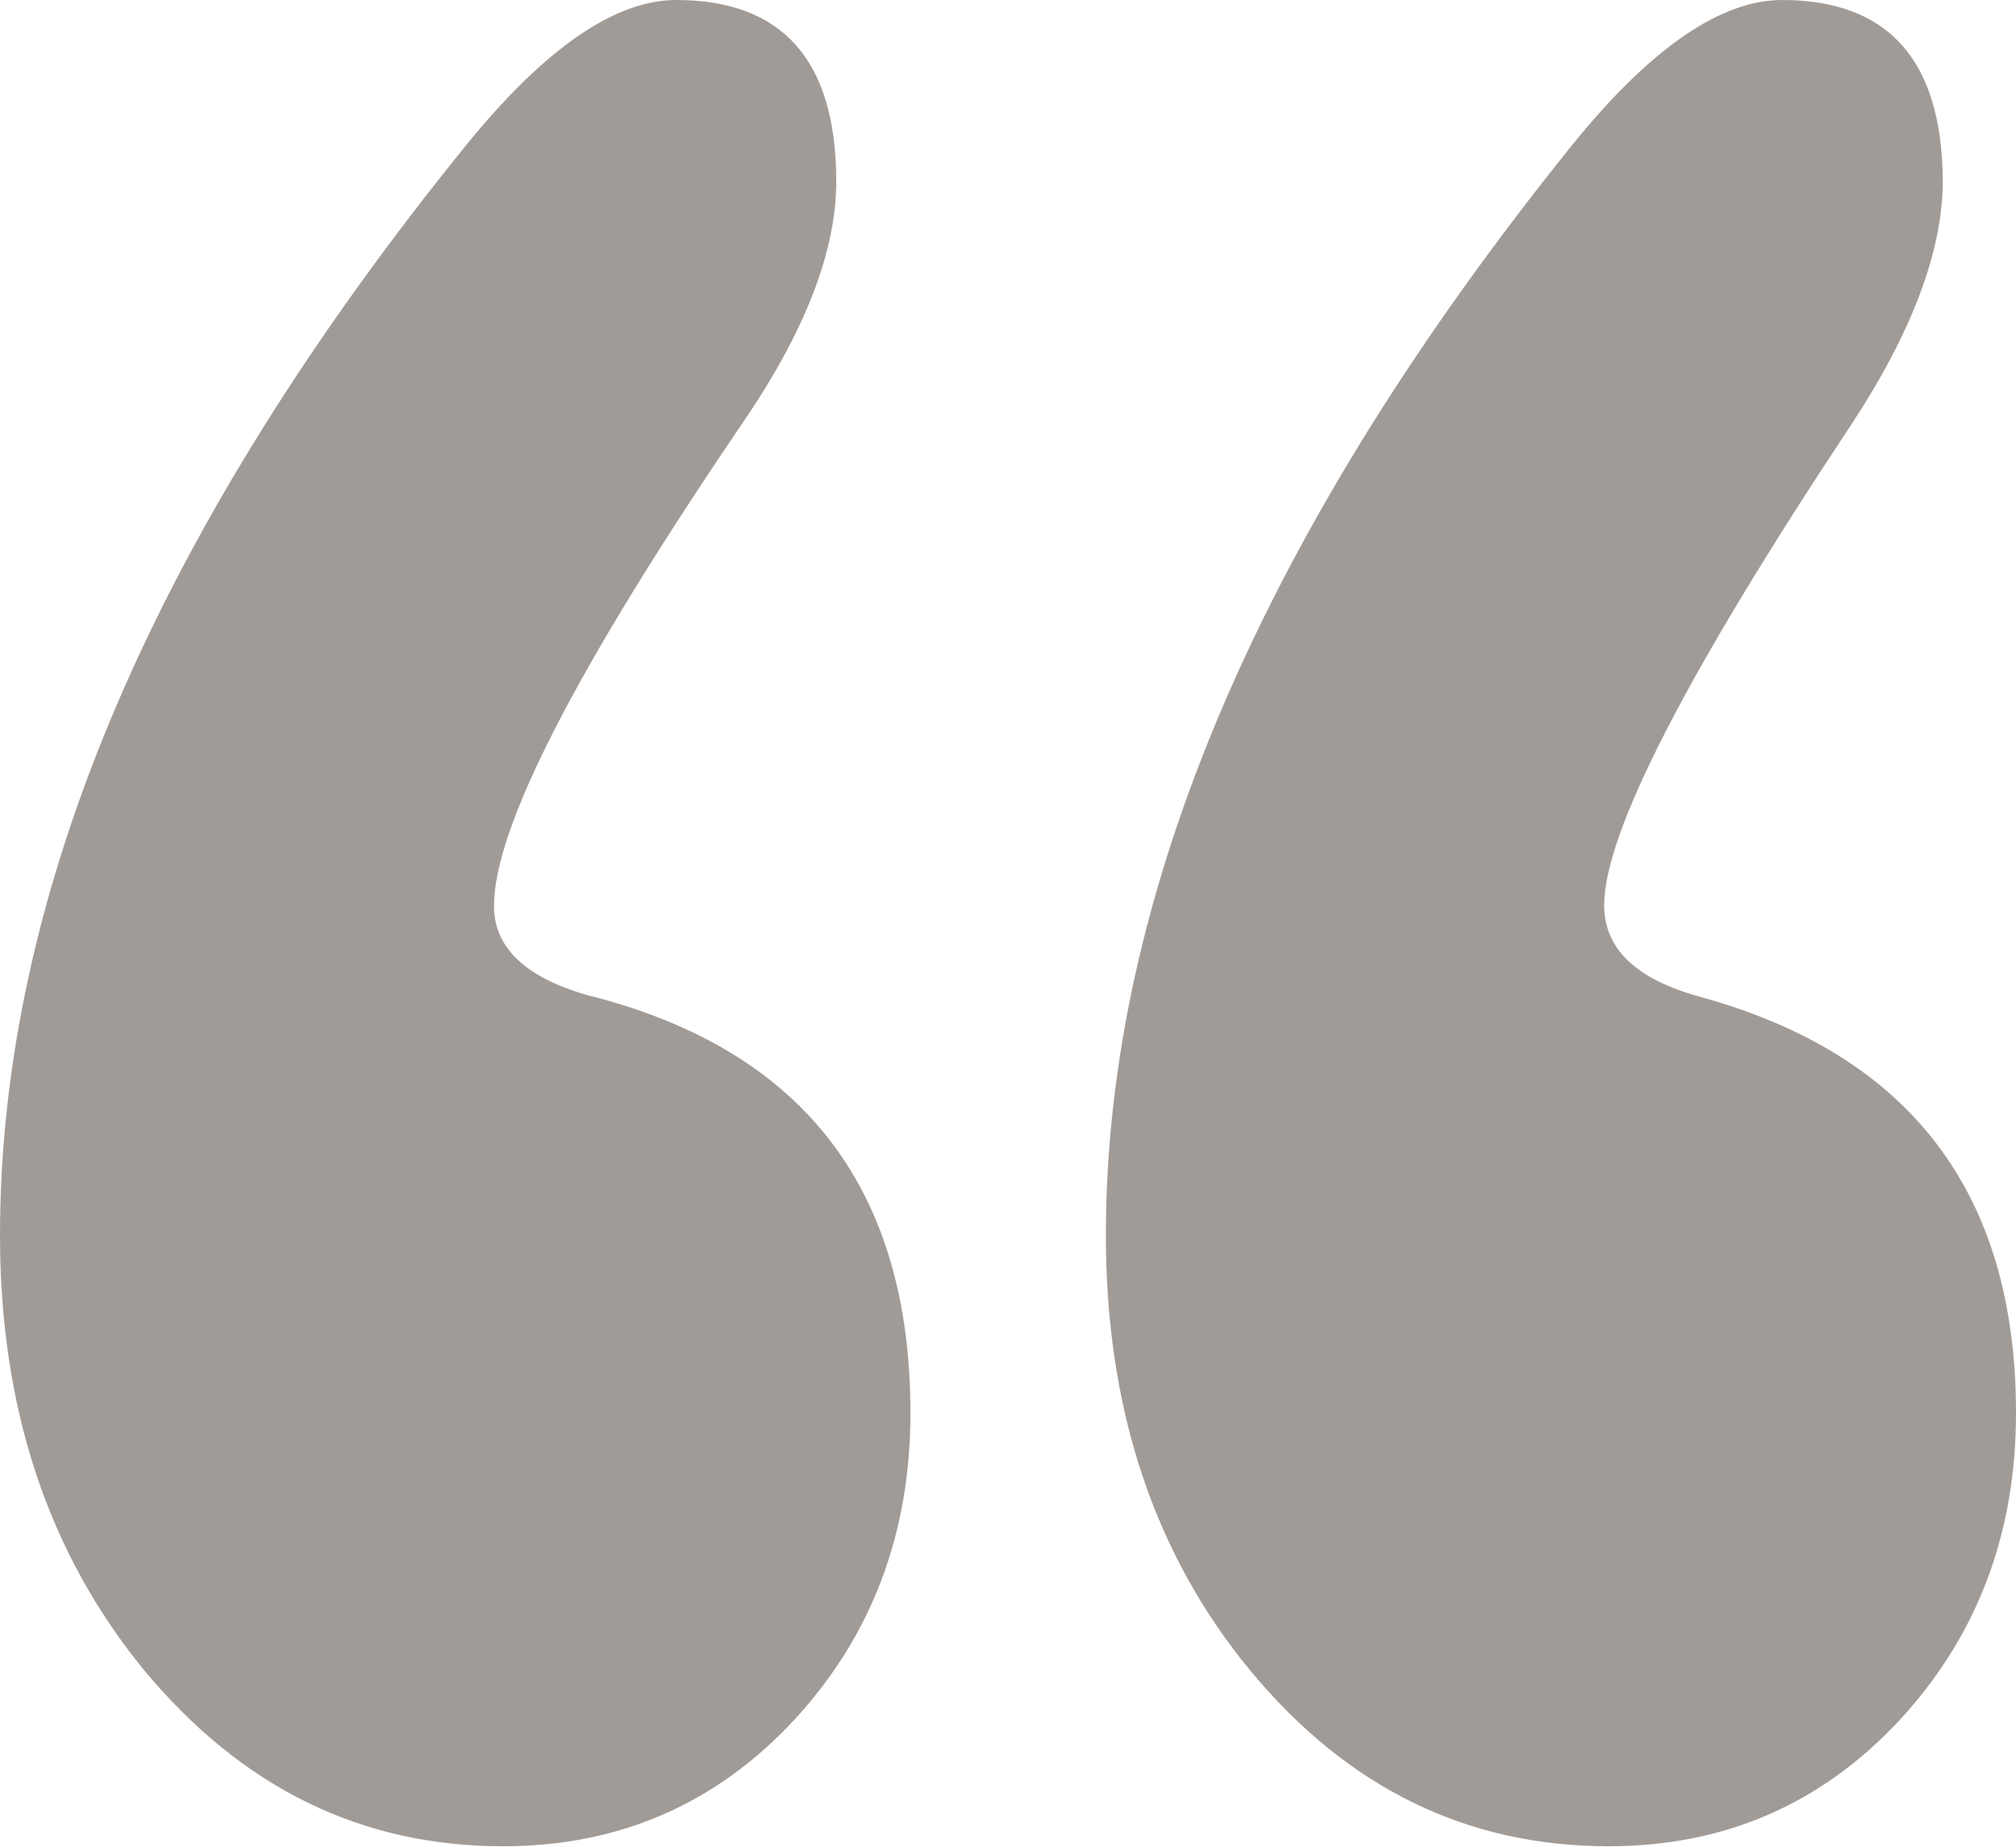
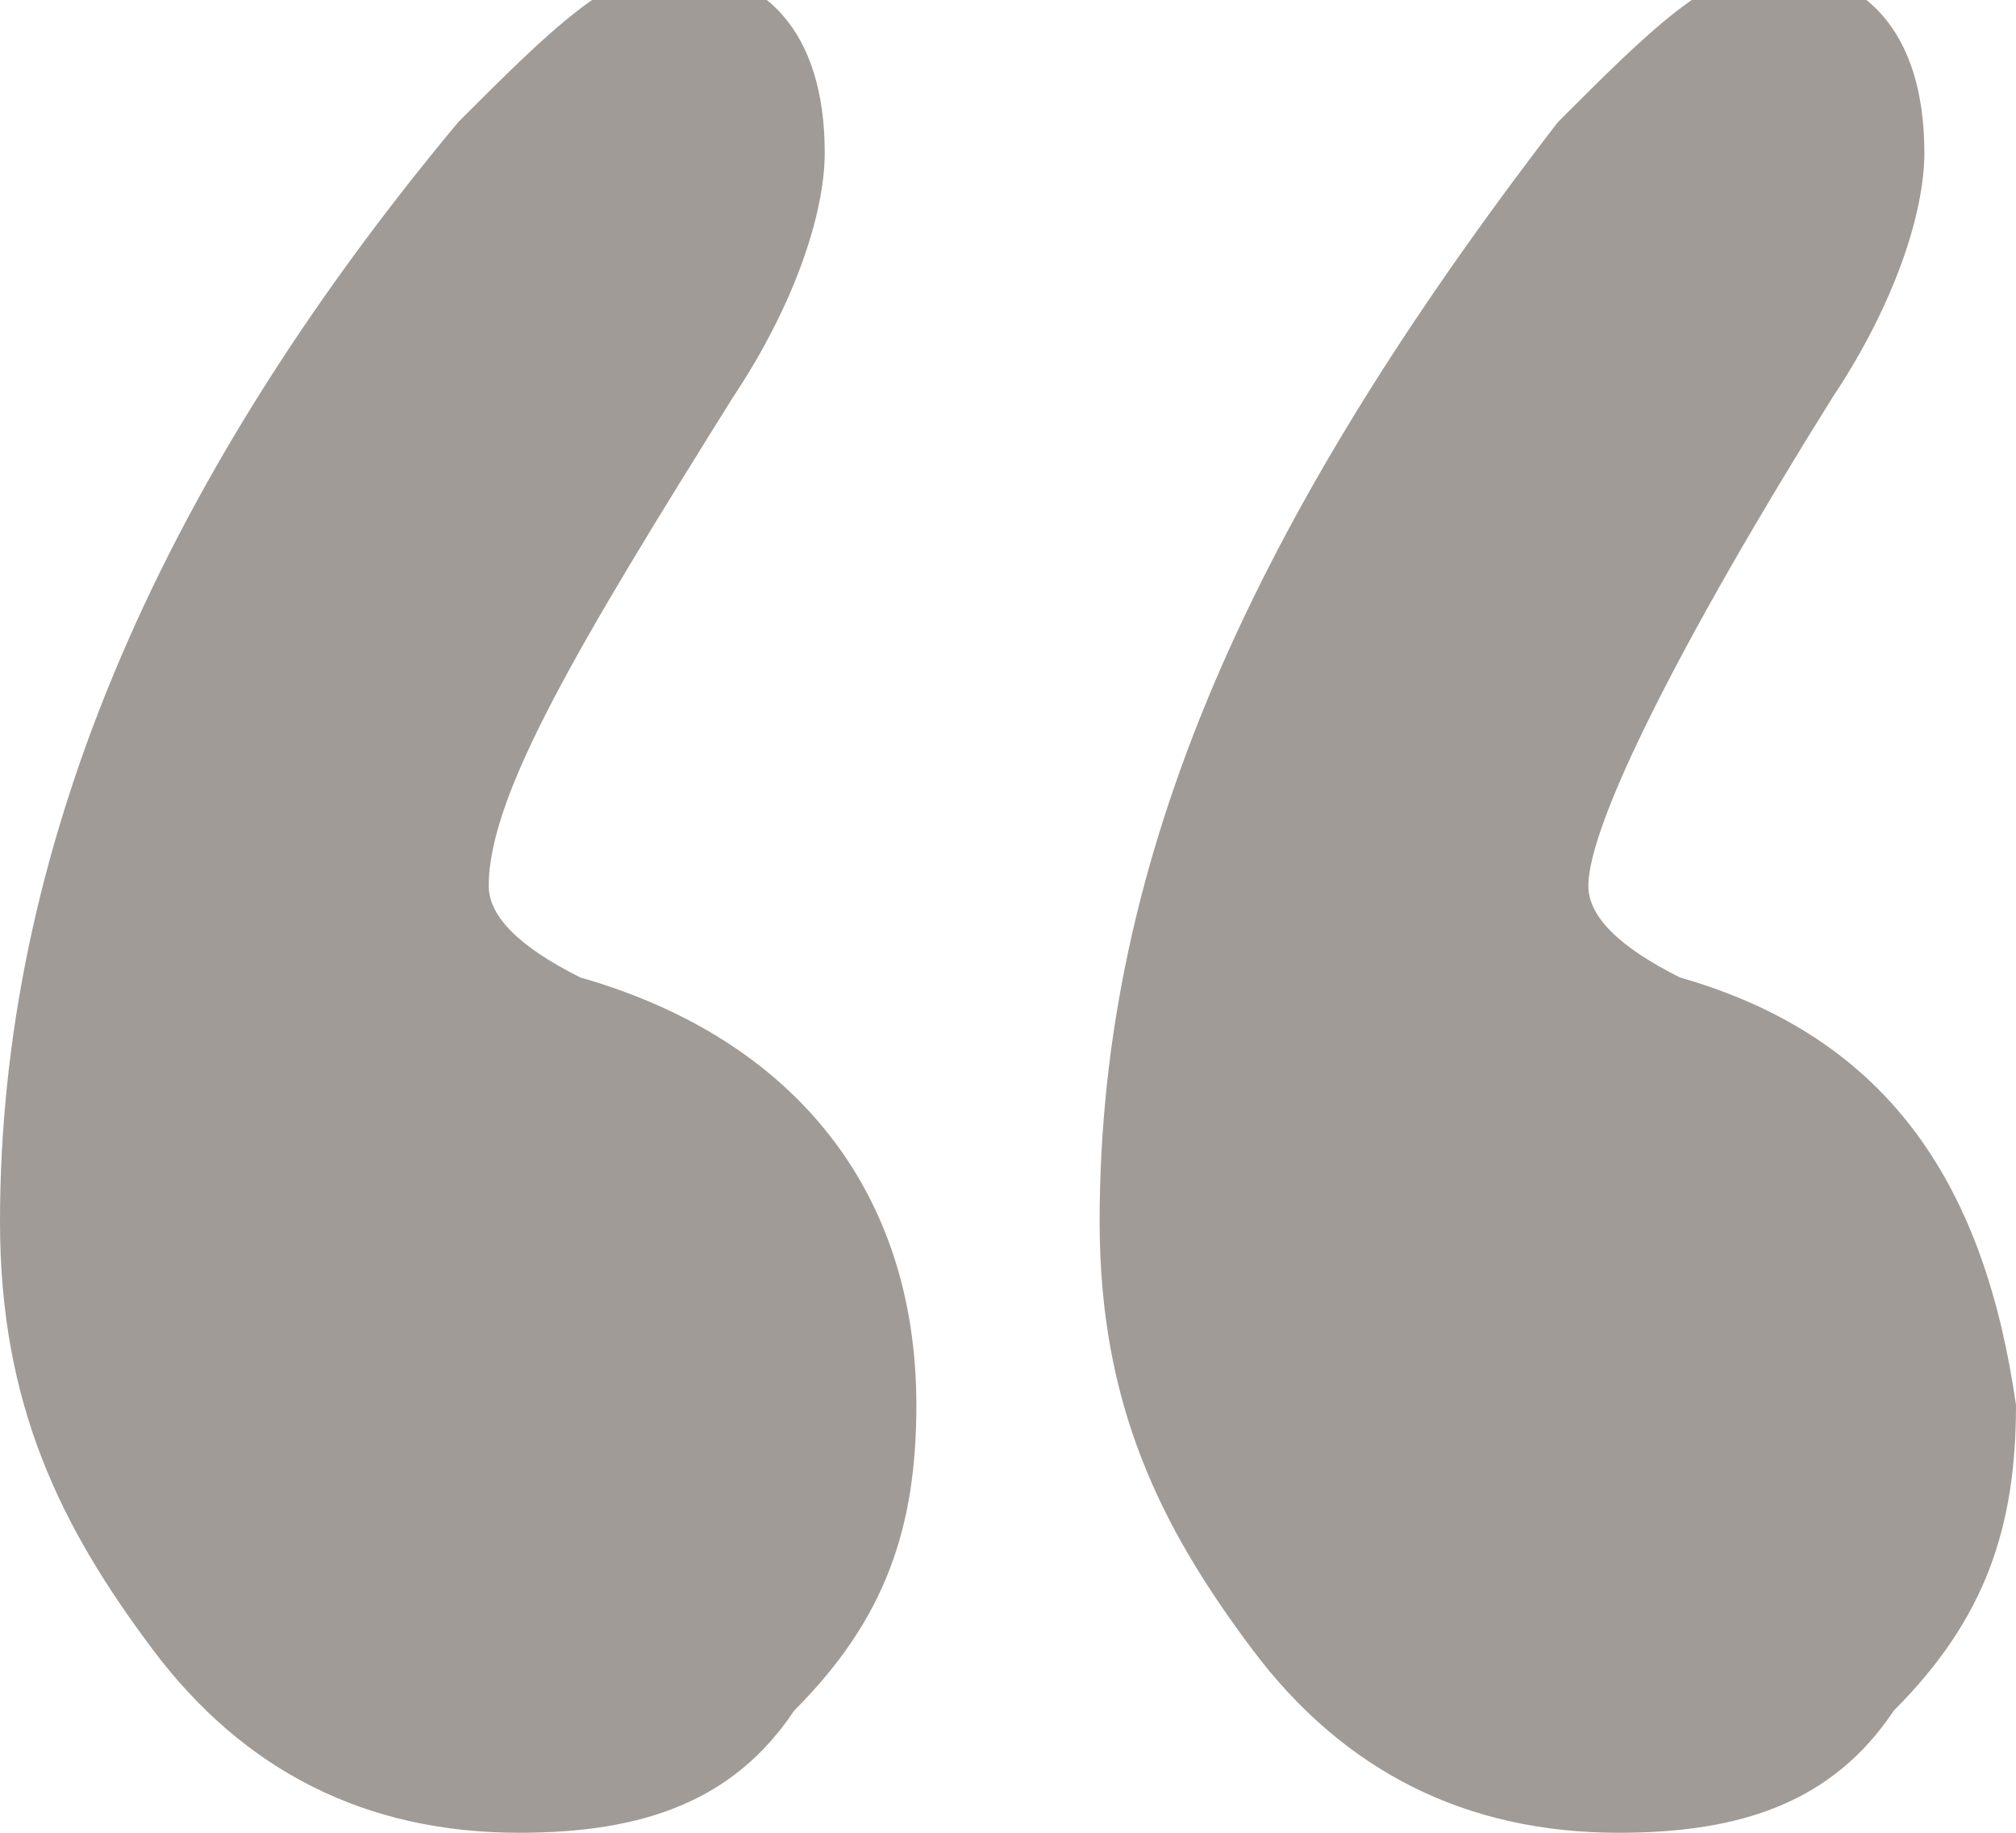
- <svg xmlns="http://www.w3.org/2000/svg" width="6.55" height="6" viewBox="0 0 6.55 6">
-   <path d="M1.93 3.24c-.216-.057-.325-.156-.325-.296 0-.254.268-.775.804-1.564.206-.3.308-.563.308-.79 0-.393-.174-.59-.52-.59C2 0 1.774.154 1.52.465.508 1.713 0 2.895 0 4.015c0 .563.157 1.034.47 1.415.317.38.703.57 1.164.57.376 0 .69-.136.944-.408.253-.273.38-.606.38-1 0-.723-.343-1.174-1.03-1.353m3.594 0c-.207-.057-.31-.156-.31-.297 0-.235.268-.756.804-1.564.197-.3.296-.564.296-.79C6.31.197 6.136 0 5.79 0c-.198 0-.424.154-.677.465-1.014 1.258-1.52 2.442-1.52 3.55 0 .563.156 1.035.47 1.415.315.38.702.57 1.163.57.376 0 .69-.136.944-.408.253-.273.38-.606.38-1 0-.714-.343-1.165-1.028-1.353" fill="#A19B97" />
+ <svg xmlns="http://www.w3.org/2000/svg" version="1.1" id="Layer_1" x="0px" y="0px" viewBox="-302 394 6.6 6" enable-background="new -302 394 6.6 6" xml:space="preserve">
+   <path fill="#A19B97" d="M-300.1,397.2c-0.2-0.1-0.3-0.2-0.3-0.3c0-0.3,0.3-0.8,0.8-1.6c0.2-0.3,0.3-0.6,0.3-0.8  c0-0.4-0.2-0.6-0.5-0.6c-0.2,0-0.4,0.2-0.7,0.5c-1,1.2-1.5,2.4-1.5,3.6c0,0.6,0.2,1,0.5,1.4c0.3,0.4,0.7,0.6,1.2,0.6  c0.4,0,0.7-0.1,0.9-0.4c0.3-0.3,0.4-0.6,0.4-1C-299,397.9-299.4,397.4-300.1,397.2 M-296.5,397.2c-0.2-0.1-0.3-0.2-0.3-0.3  c0-0.2,0.3-0.8,0.8-1.6c0.2-0.3,0.3-0.6,0.3-0.8c0-0.4-0.2-0.6-0.5-0.6c-0.2,0-0.4,0.2-0.7,0.5c-1,1.3-1.5,2.4-1.5,3.6  c0,0.6,0.2,1,0.5,1.4c0.3,0.4,0.7,0.6,1.2,0.6c0.4,0,0.7-0.1,0.9-0.4c0.3-0.3,0.4-0.6,0.4-1C-295.5,397.9-295.8,397.4-296.5,397.2" />
</svg>
